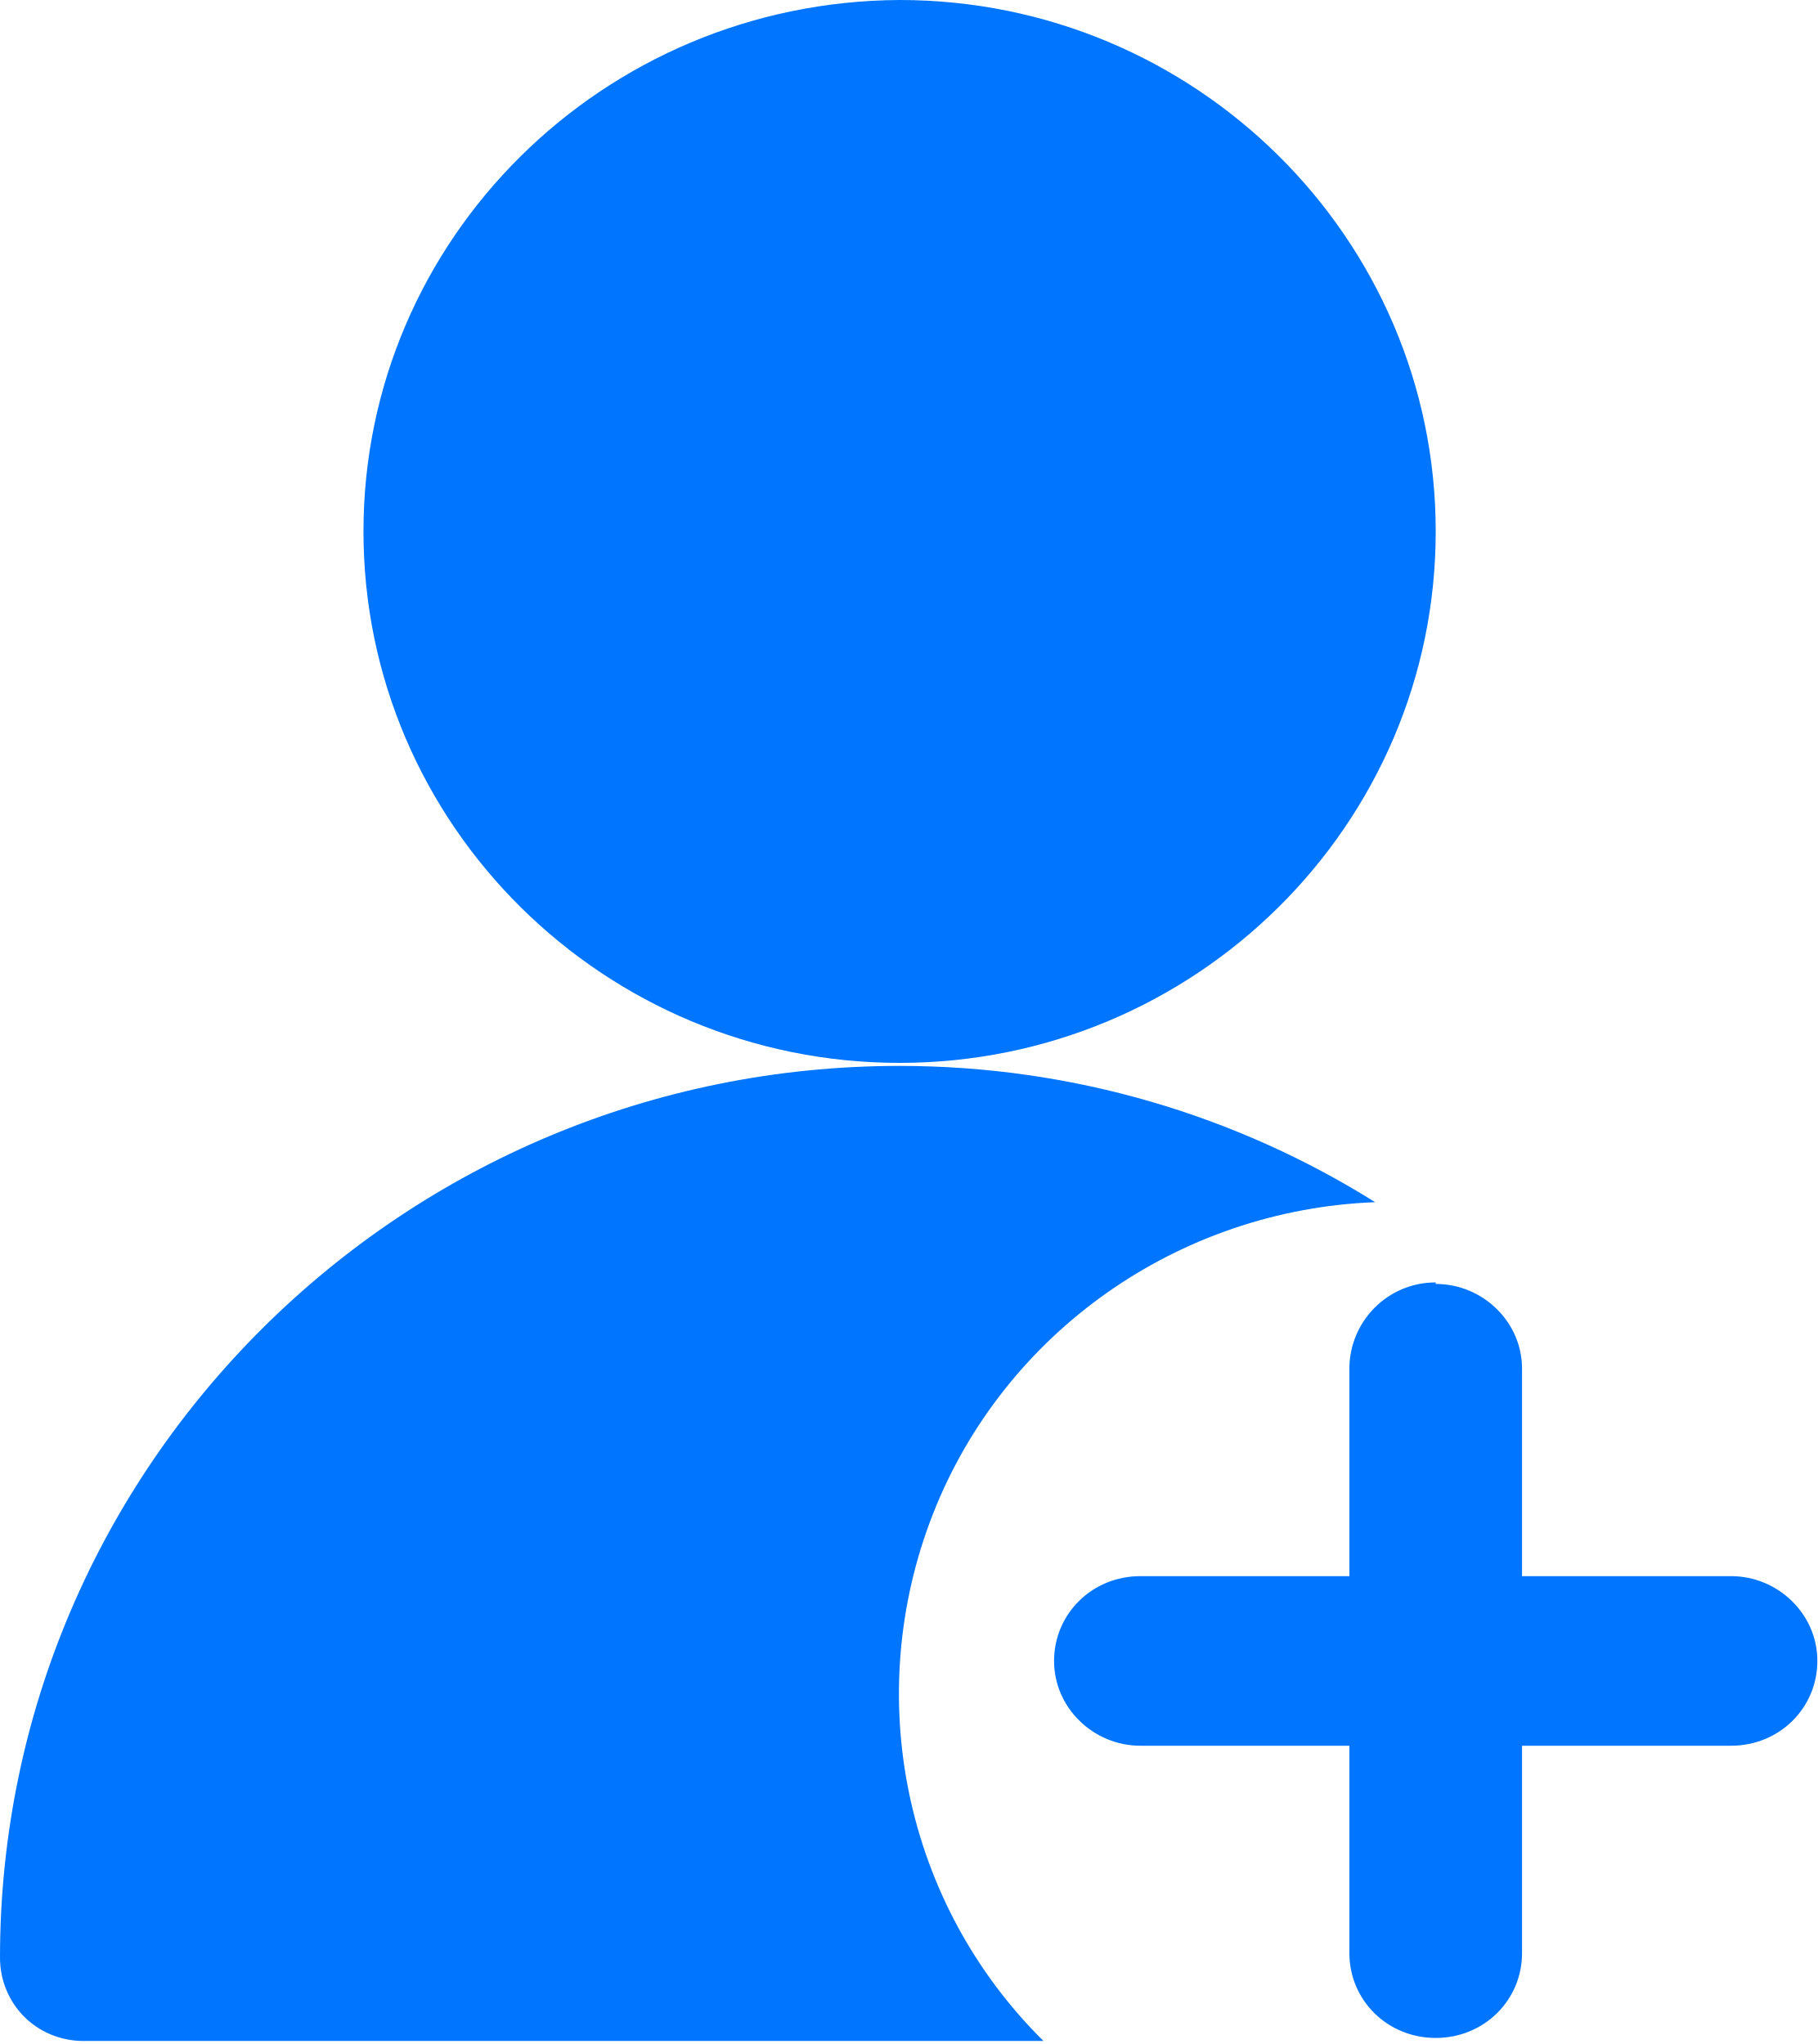
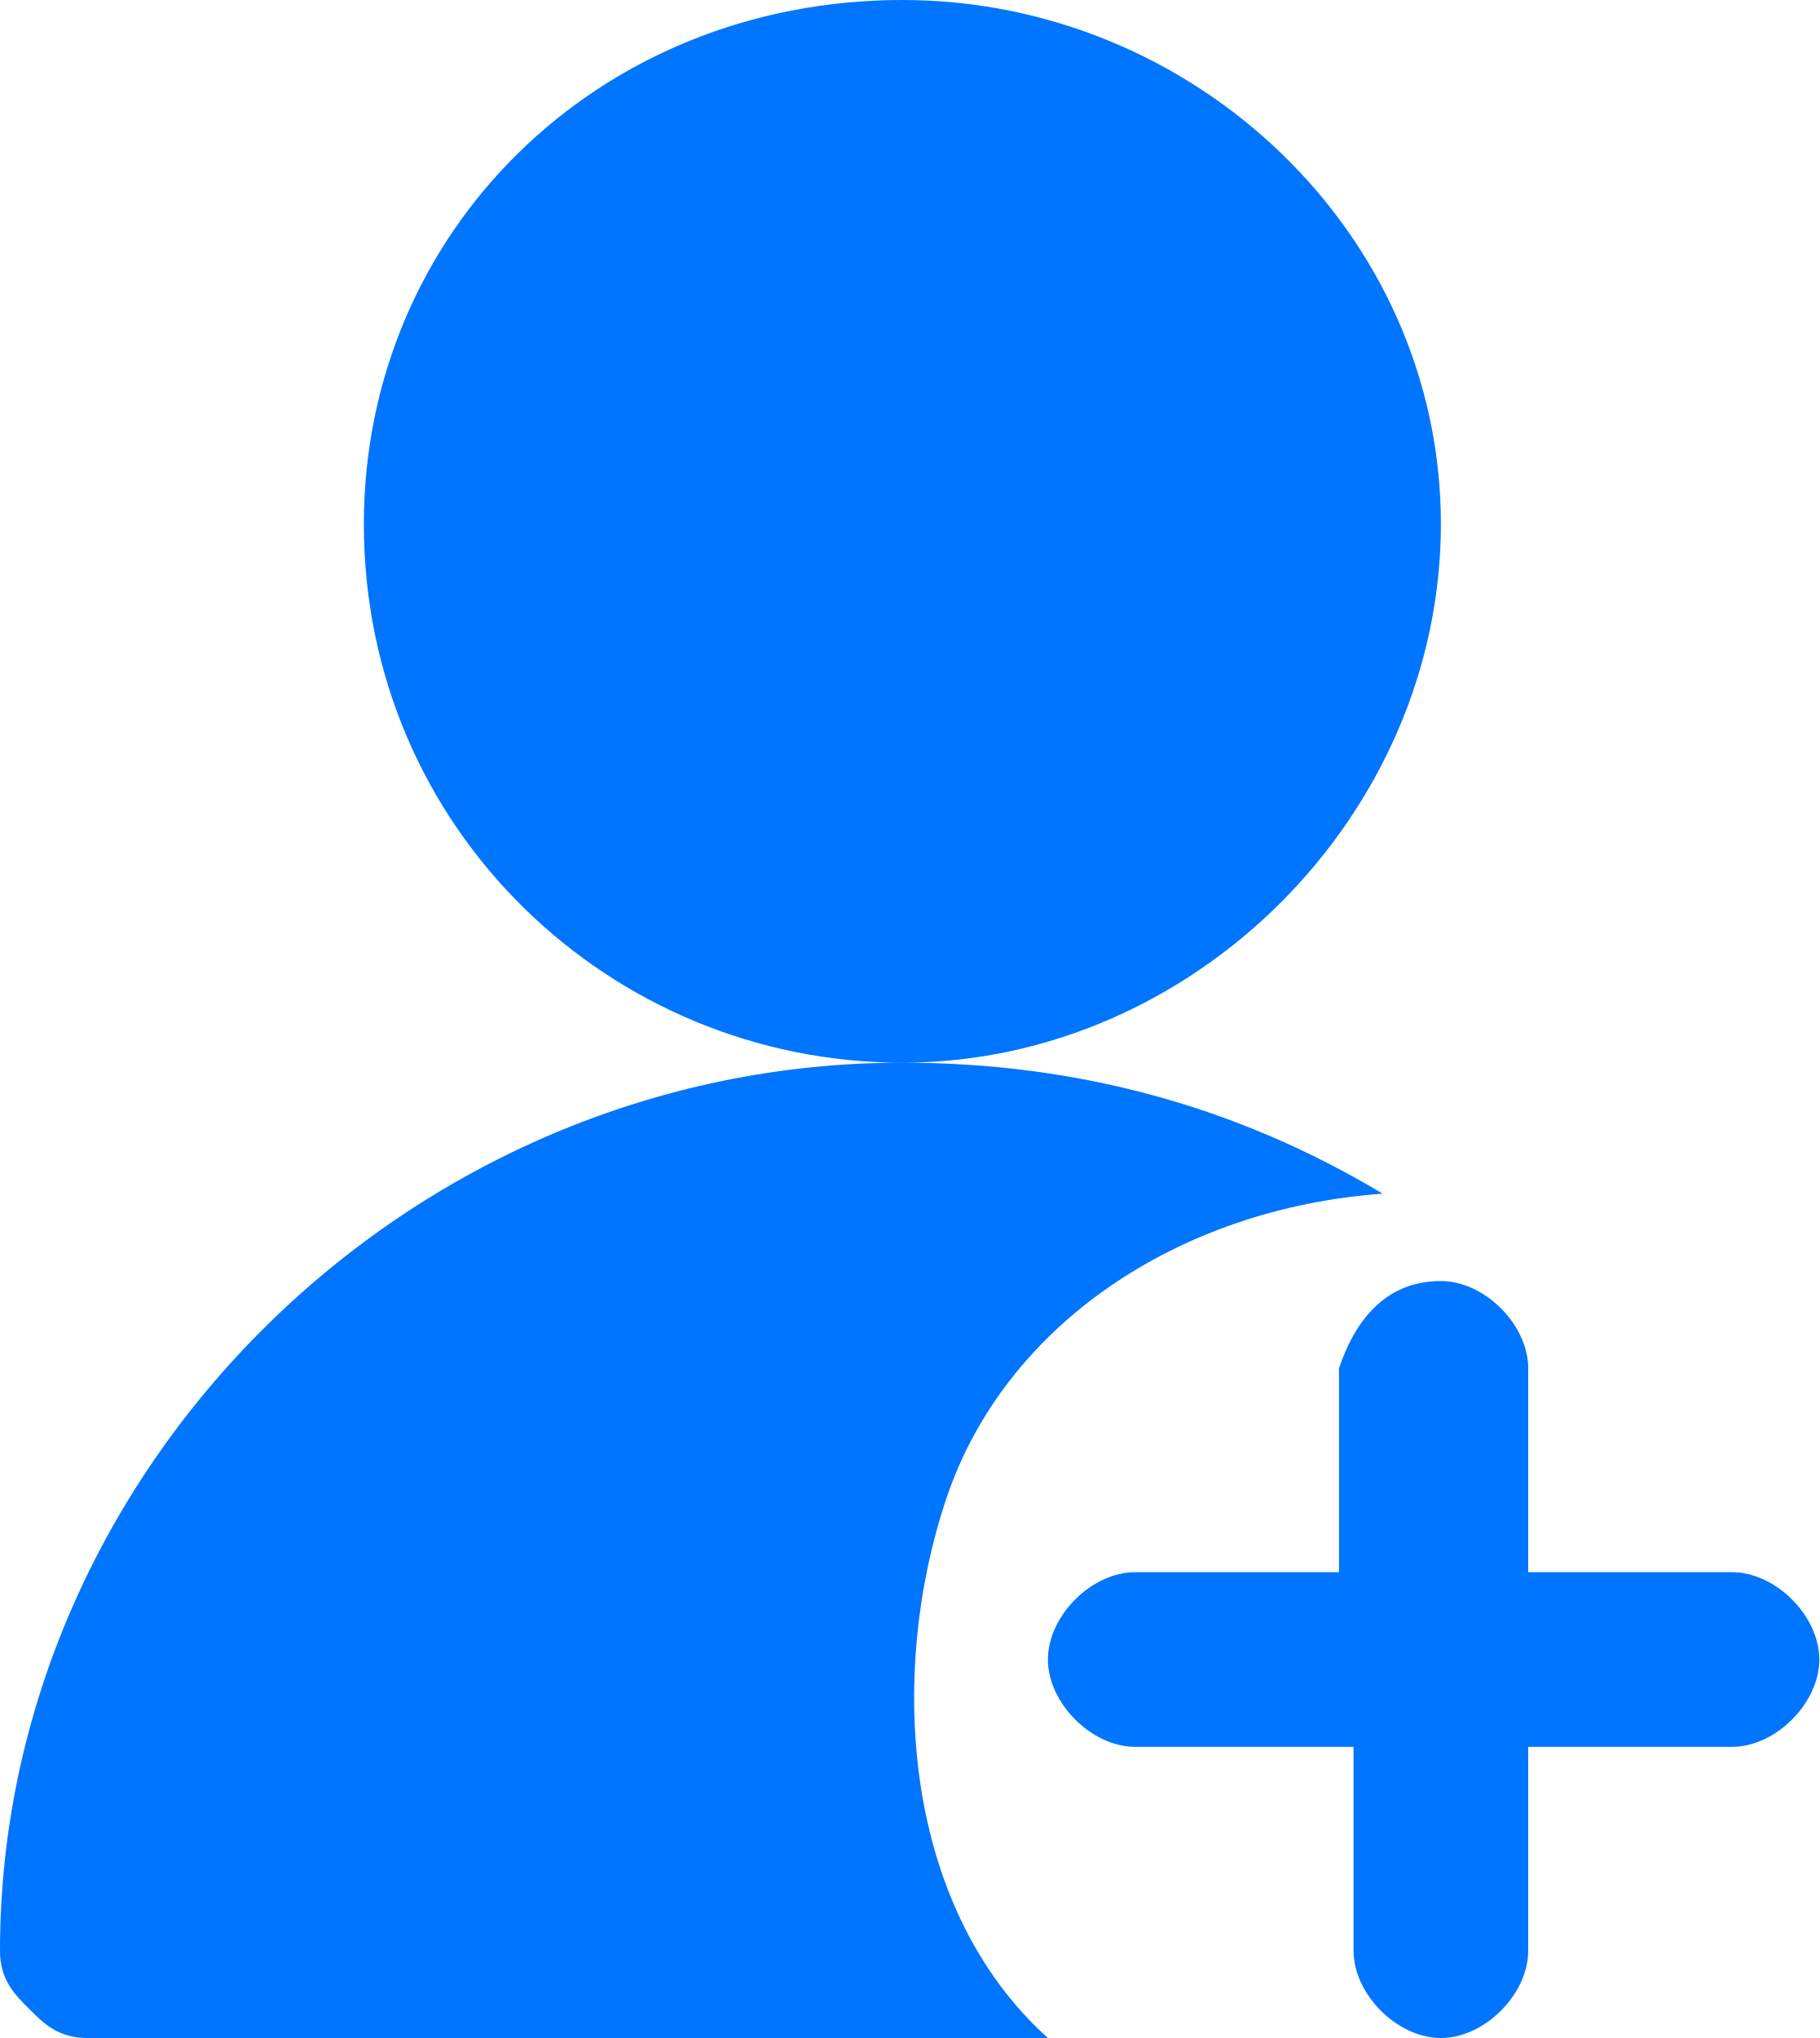
- <svg xmlns="http://www.w3.org/2000/svg" id="_图层_1" data-name="图层 1" viewBox="0 0 12 13.5">
-   <defs>
-     <style>
-       .cls-1 {
-         fill: #0075FF;
-       }
- 
-       .cls-2 {
-         clip-path: url(#clippath);
-       }
- 
-       .cls-3 {
-         fill: none;
-       }
-     </style>
-     <clipPath id="clippath">
-       <rect class="cls-3" x="0" width="12.5" height="14" />
+ <svg xmlns="http://www.w3.org/2000/svg" xmlns:xlink="http://www.w3.org/1999/xlink" version="1.1" id="_图层_1" x="0px" y="0px" viewBox="0 0 12.5 14" style="enable-background:new 0 0 12.5 14;" xml:space="preserve">
+   <style type="text/css">
+ 	.st0{clip-path:url(#SVGID_00000019649878653458606470000009759770872028399004_);}
+ 	.st1{fill:#0075FF;}
+ </style>
+   <g>
+     <defs>
+       <rect id="SVGID_1_" width="12.5" height="14" />
+     </defs>
+     <clipPath id="SVGID_00000098938806137641688160000013205052093849407415_">
+       <use xlink:href="#SVGID_1_" style="overflow:visible;" />
    </clipPath>
-   </defs>
-   <g class="cls-2">
-     <path class="cls-1" d="M5.94,7.04c1.15,0,2.23,.33,3.14,.9-1.3,.05-2.45,.86-2.92,2.06-.47,1.2-.19,2.57,.73,3.48H.55c-.15,0-.29-.06-.39-.16C.06,13.22,0,13.08,0,12.93c0-3.25,2.66-5.89,5.94-5.89h0Zm3.54,1.44c.31,0,.57,.25,.57,.56v1.37h1.38c.31,0,.57,.25,.57,.56s-.25,.56-.57,.56h-1.38v1.37c0,.31-.25,.56-.57,.56s-.57-.25-.57-.56v-1.37h-1.38c-.31,0-.57-.25-.57-.56s.25-.56,.57-.56h1.38v-1.37c0-.31,.25-.57,.57-.57h0ZM5.94,0c1.95,0,3.54,1.57,3.54,3.51,0,1.94-1.59,3.51-3.54,3.51-1.95,0-3.54-1.57-3.54-3.51C2.4,1.58,3.98,.01,5.94,0h0ZM5.94,0" />
+     <g style="clip-path:url(#SVGID_00000098938806137641688160000013205052093849407415_);">
+       <path class="st1" d="M6.2,7.3c1.2,0,2.3,0.3,3.3,0.9c-1.4,0.1-2.6,0.9-3,2.1S6.2,13.1,7.2,14H0.6c-0.2,0-0.3-0.1-0.4-0.2    S0,13.6,0,13.4C0,10.1,2.8,7.3,6.2,7.3C6.2,7.3,6.2,7.3,6.2,7.3z M9.9,8.8c0.3,0,0.6,0.3,0.6,0.6v1.4h1.4c0.3,0,0.6,0.3,0.6,0.6    c0,0.3-0.3,0.6-0.6,0.6h-1.4v1.4c0,0.3-0.3,0.6-0.6,0.6s-0.6-0.3-0.6-0.6V12H7.8c-0.3,0-0.6-0.3-0.6-0.6c0-0.3,0.3-0.6,0.6-0.6    h1.4V9.4C9.3,9.1,9.5,8.8,9.9,8.8L9.9,8.8L9.9,8.8z M6.2,0c2,0,3.7,1.6,3.7,3.6S8.2,7.3,6.2,7.3S2.5,5.7,2.5,3.6    C2.5,1.6,4.1,0,6.2,0L6.2,0z" />
+     </g>
  </g>
</svg>
